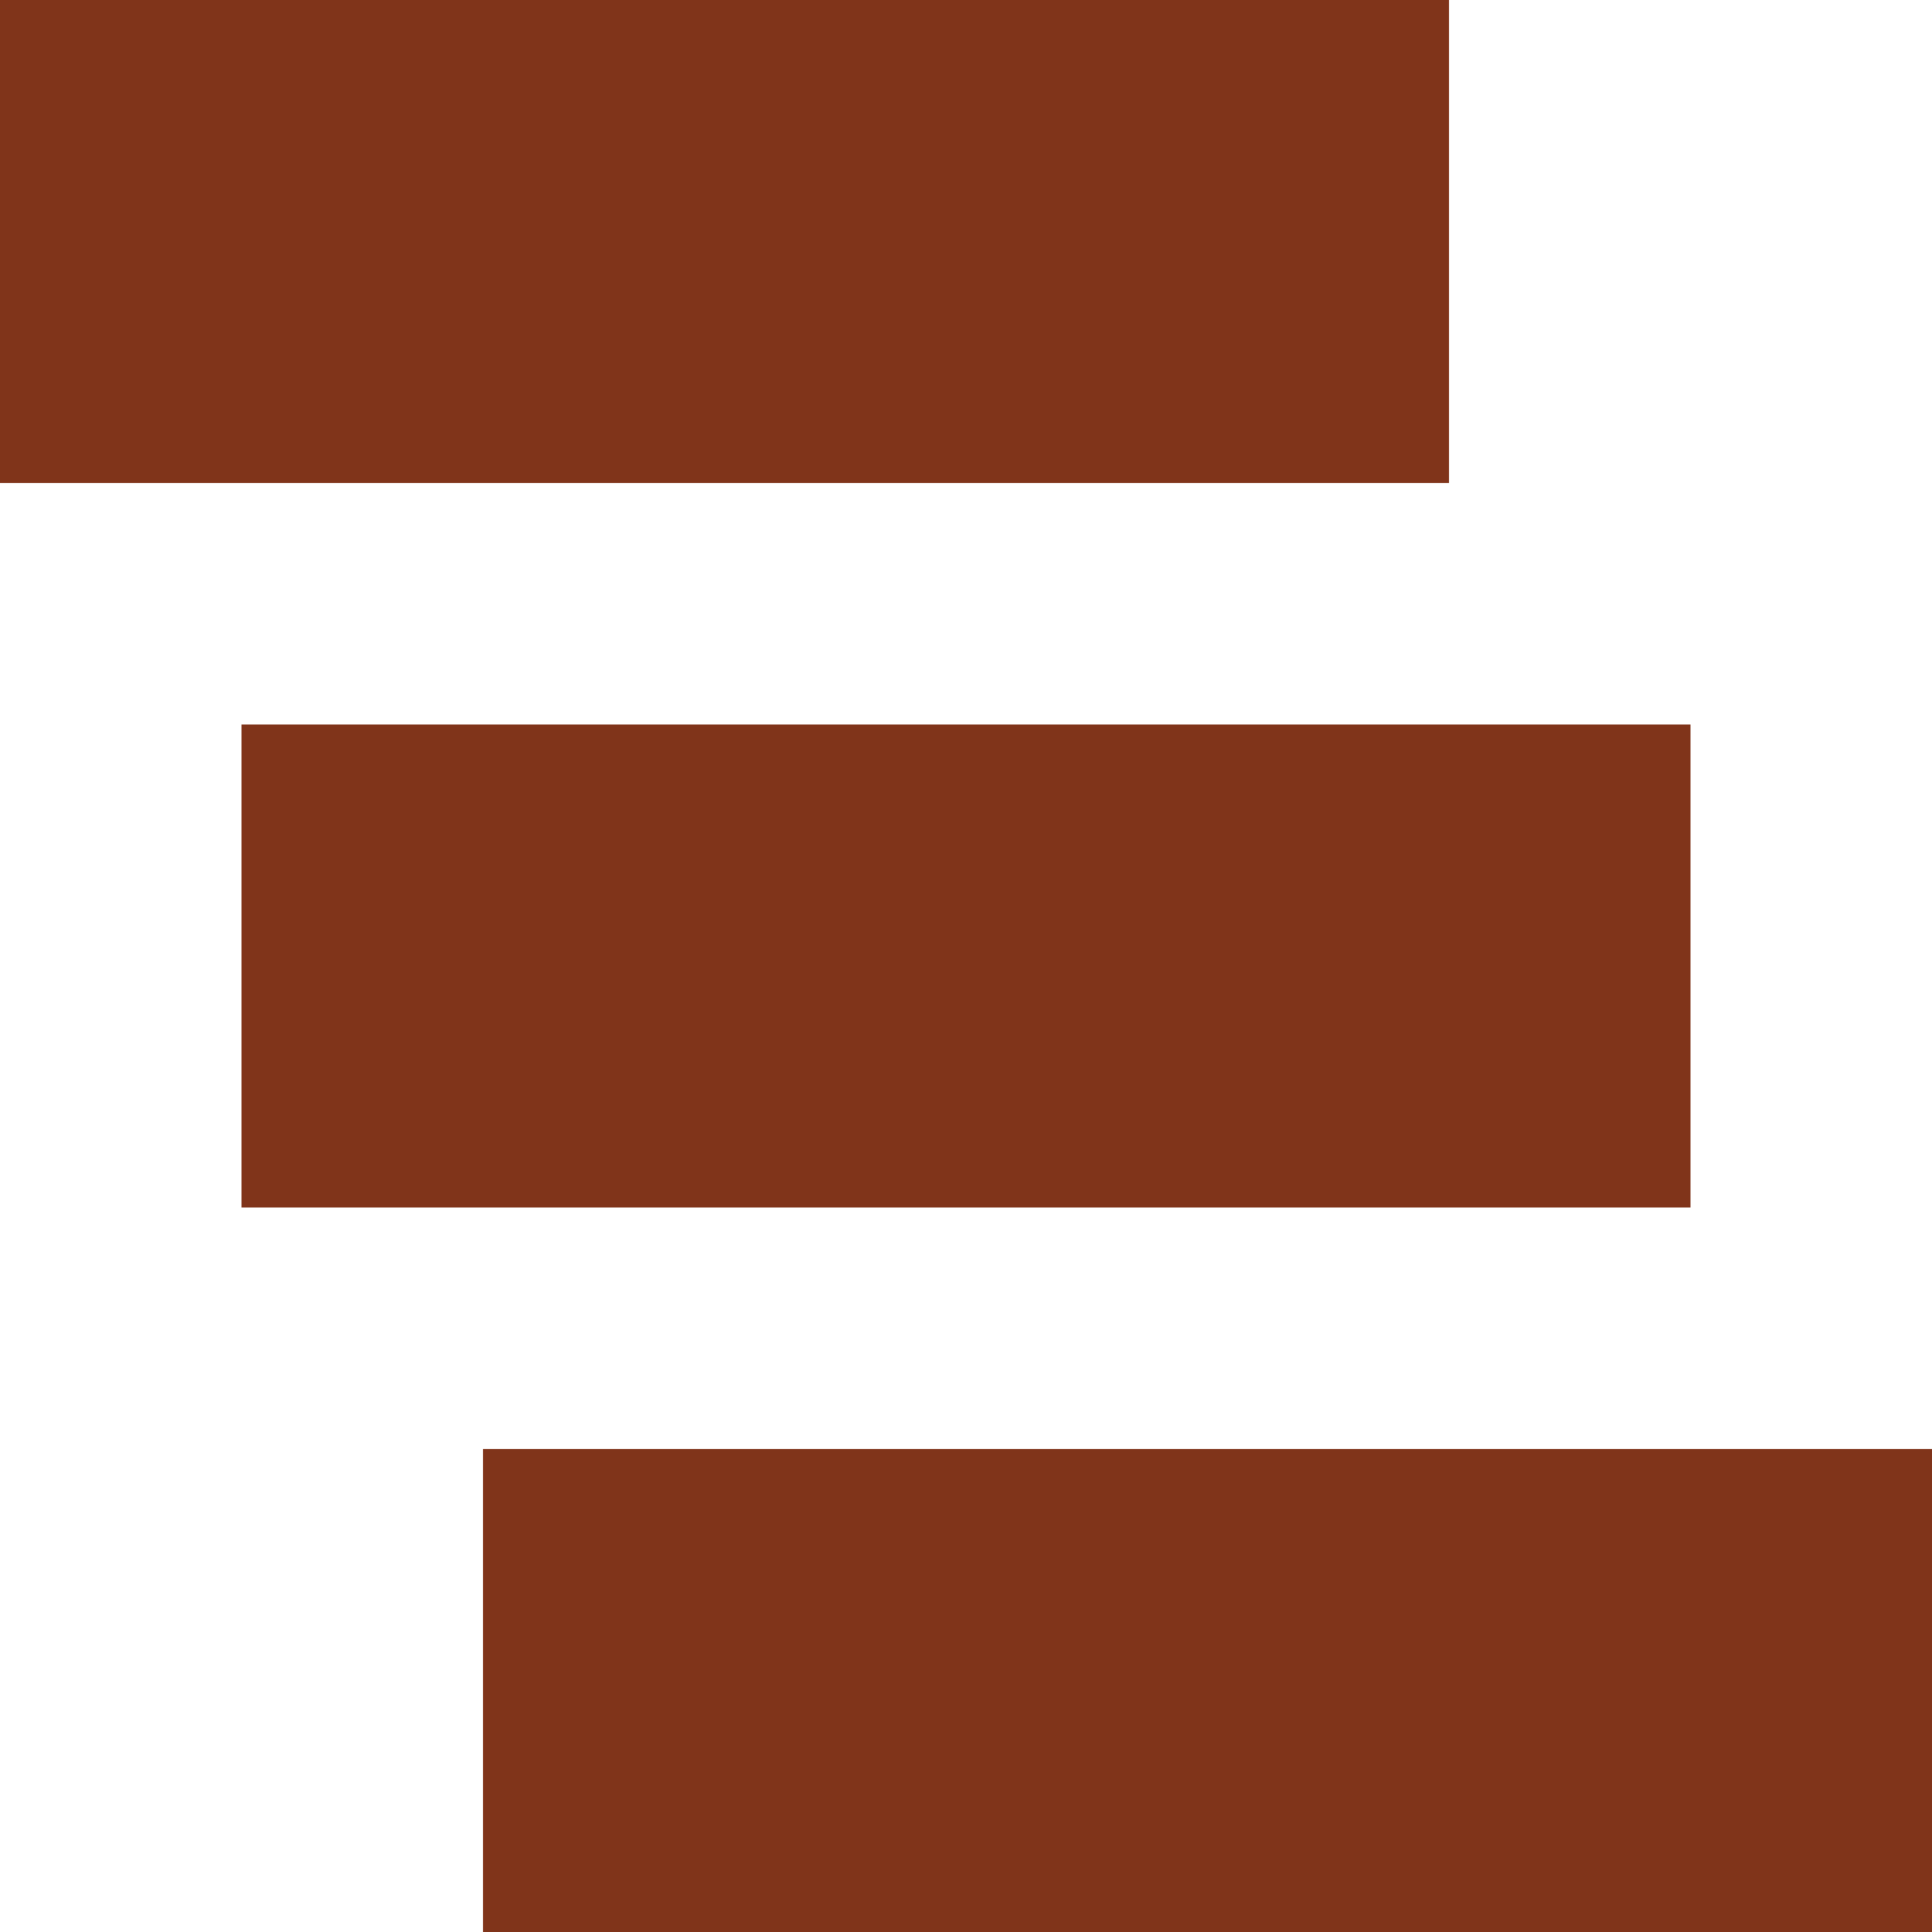
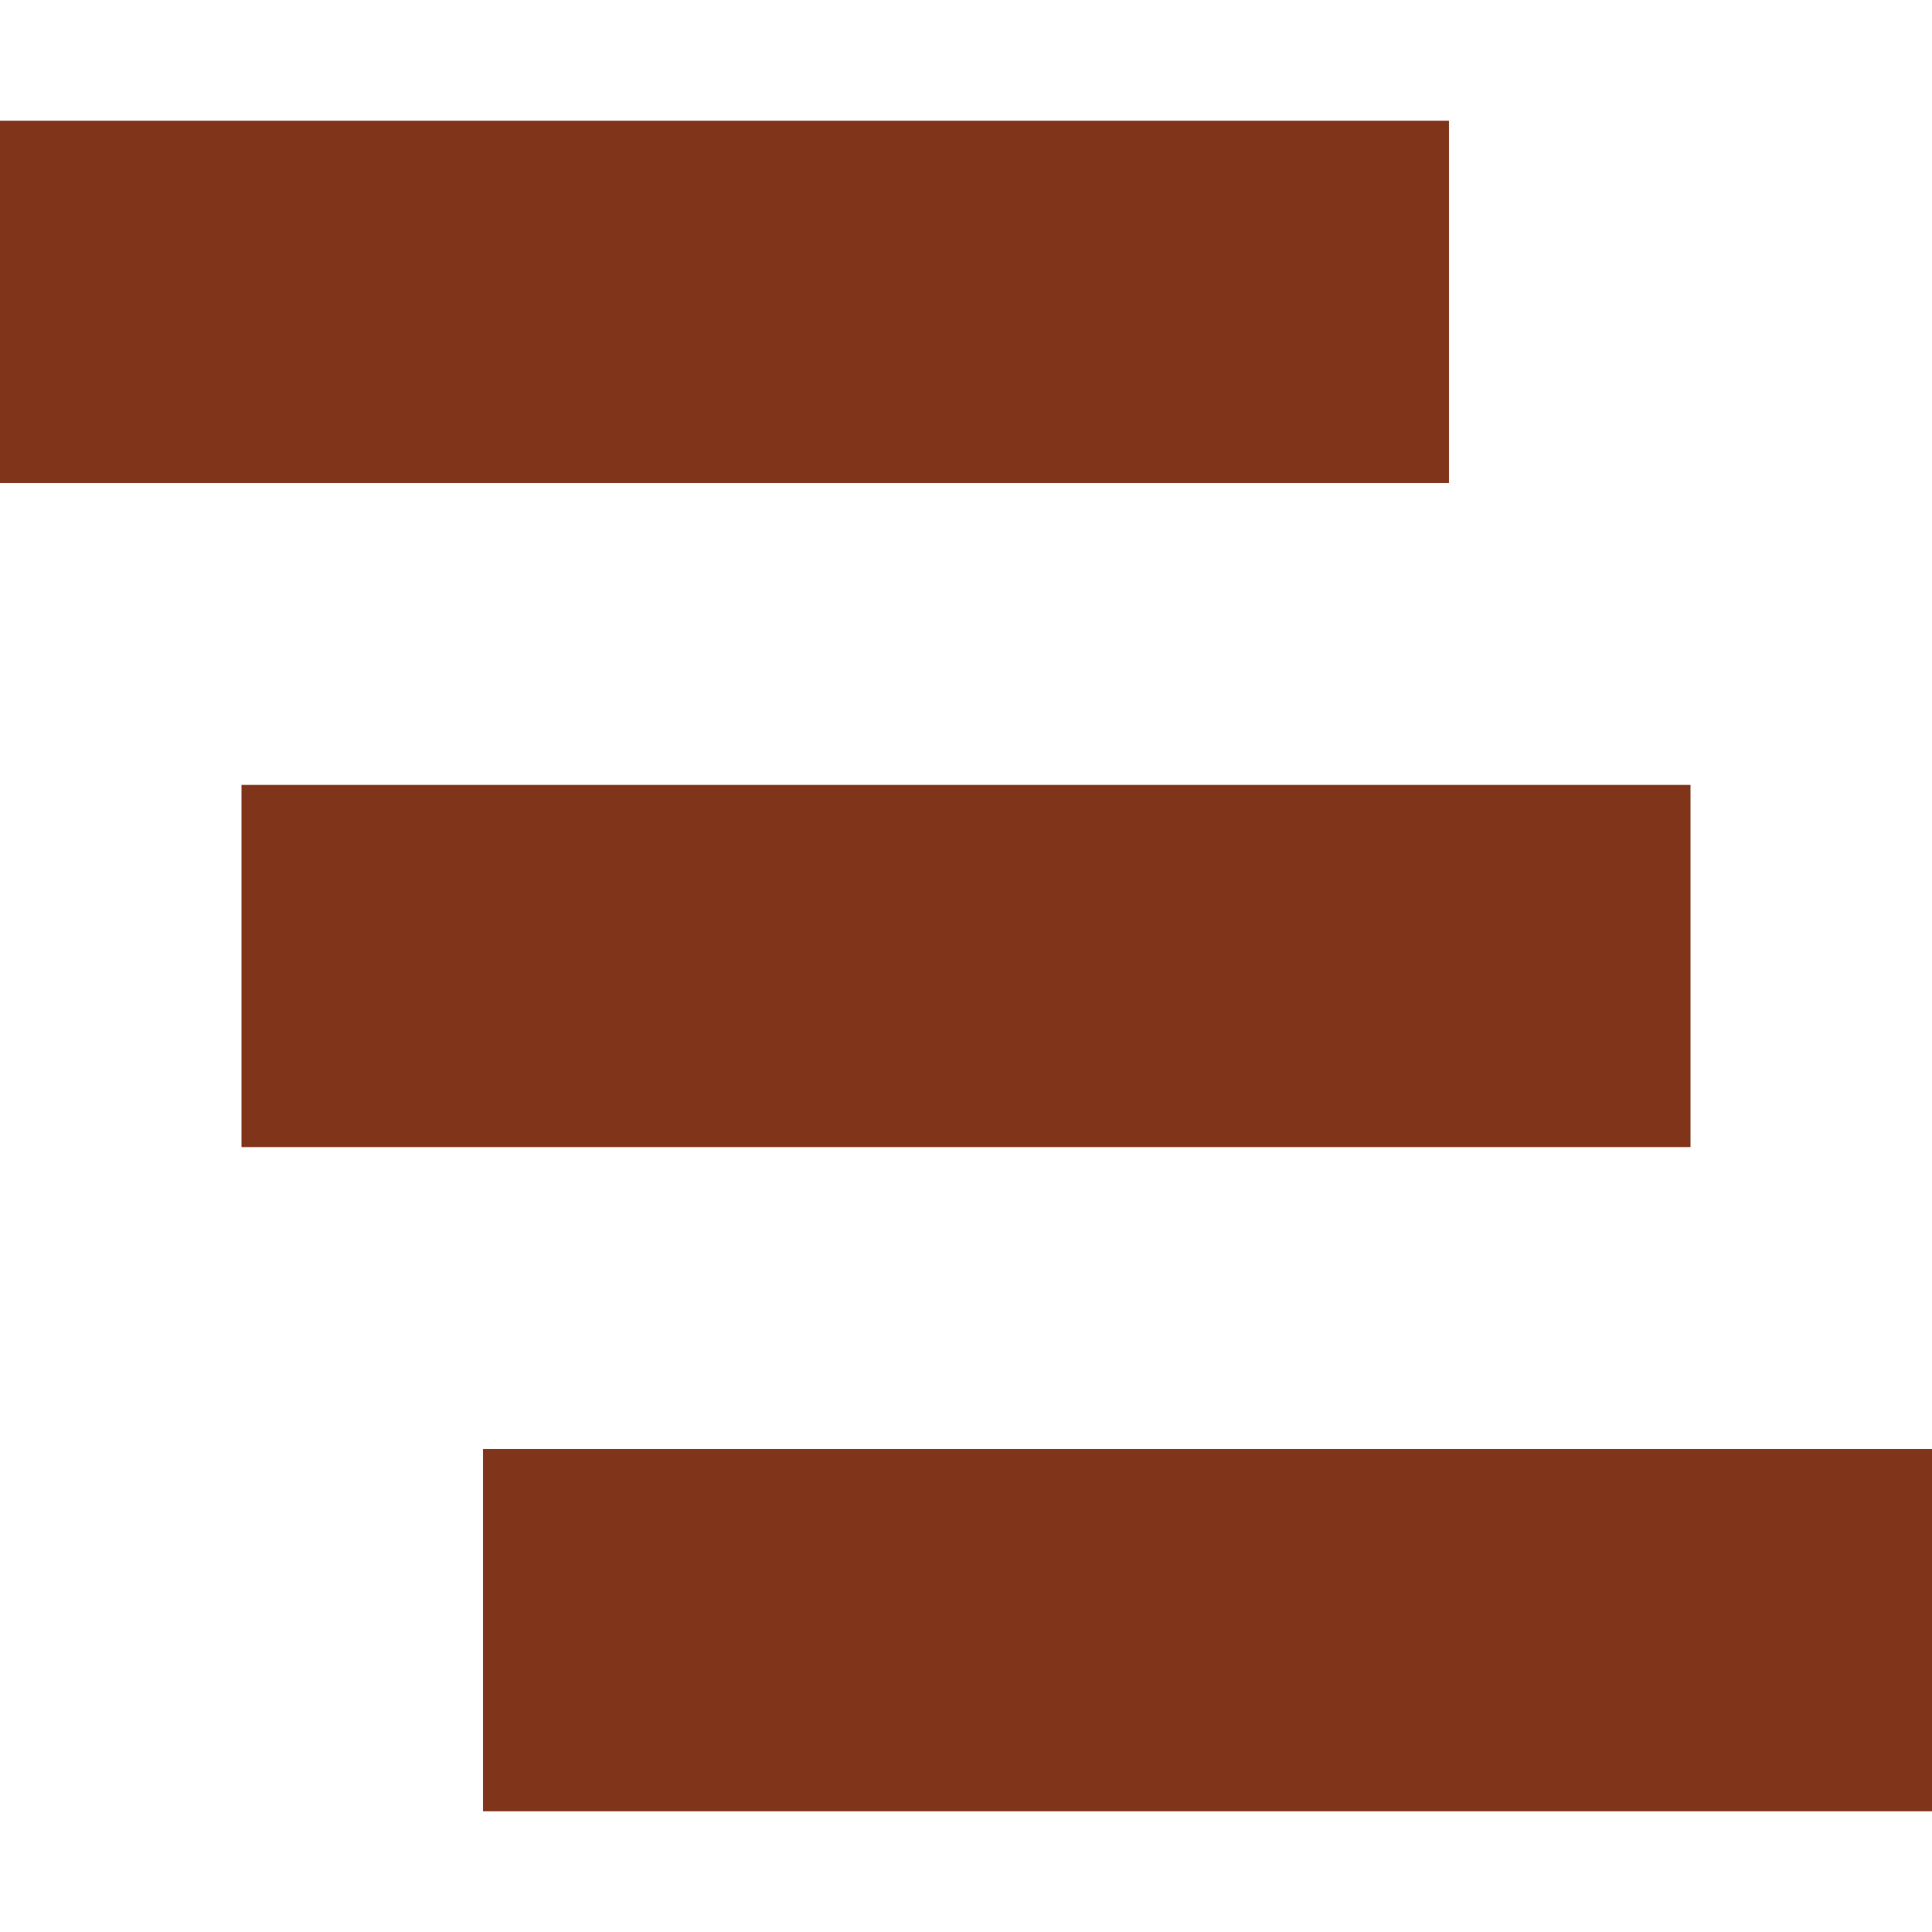
<svg xmlns="http://www.w3.org/2000/svg" width="16" height="16" viewBox="0 0 16 16" fill="none">
  <g clip-path="url(#clip0_8143_8)">
-     <line x1="4" y1="14" x2="16" y2="14" stroke="#80341A" stroke-width="4" />
-     <line y1="2" x2="12" y2="2" stroke="#80341A" stroke-width="4" />
-     <line x1="2" y1="8" x2="14" y2="8" stroke="#80341A" stroke-width="4" />
+     <line x1="4" y1="13.5" x2="16" y2="13.5" stroke="#80341A" stroke-width="3" />
+     <line y1="2.5" x2="12" y2="2.5" stroke="#80341A" stroke-width="3" />
+     <line x1="2" y1="8" x2="14" y2="8" stroke="#80341A" stroke-width="3" />
  </g>
  <defs>
    <clipPath id="clip0_8143_8">
      <rect width="16" height="16" />
    </clipPath>
  </defs>
</svg>
